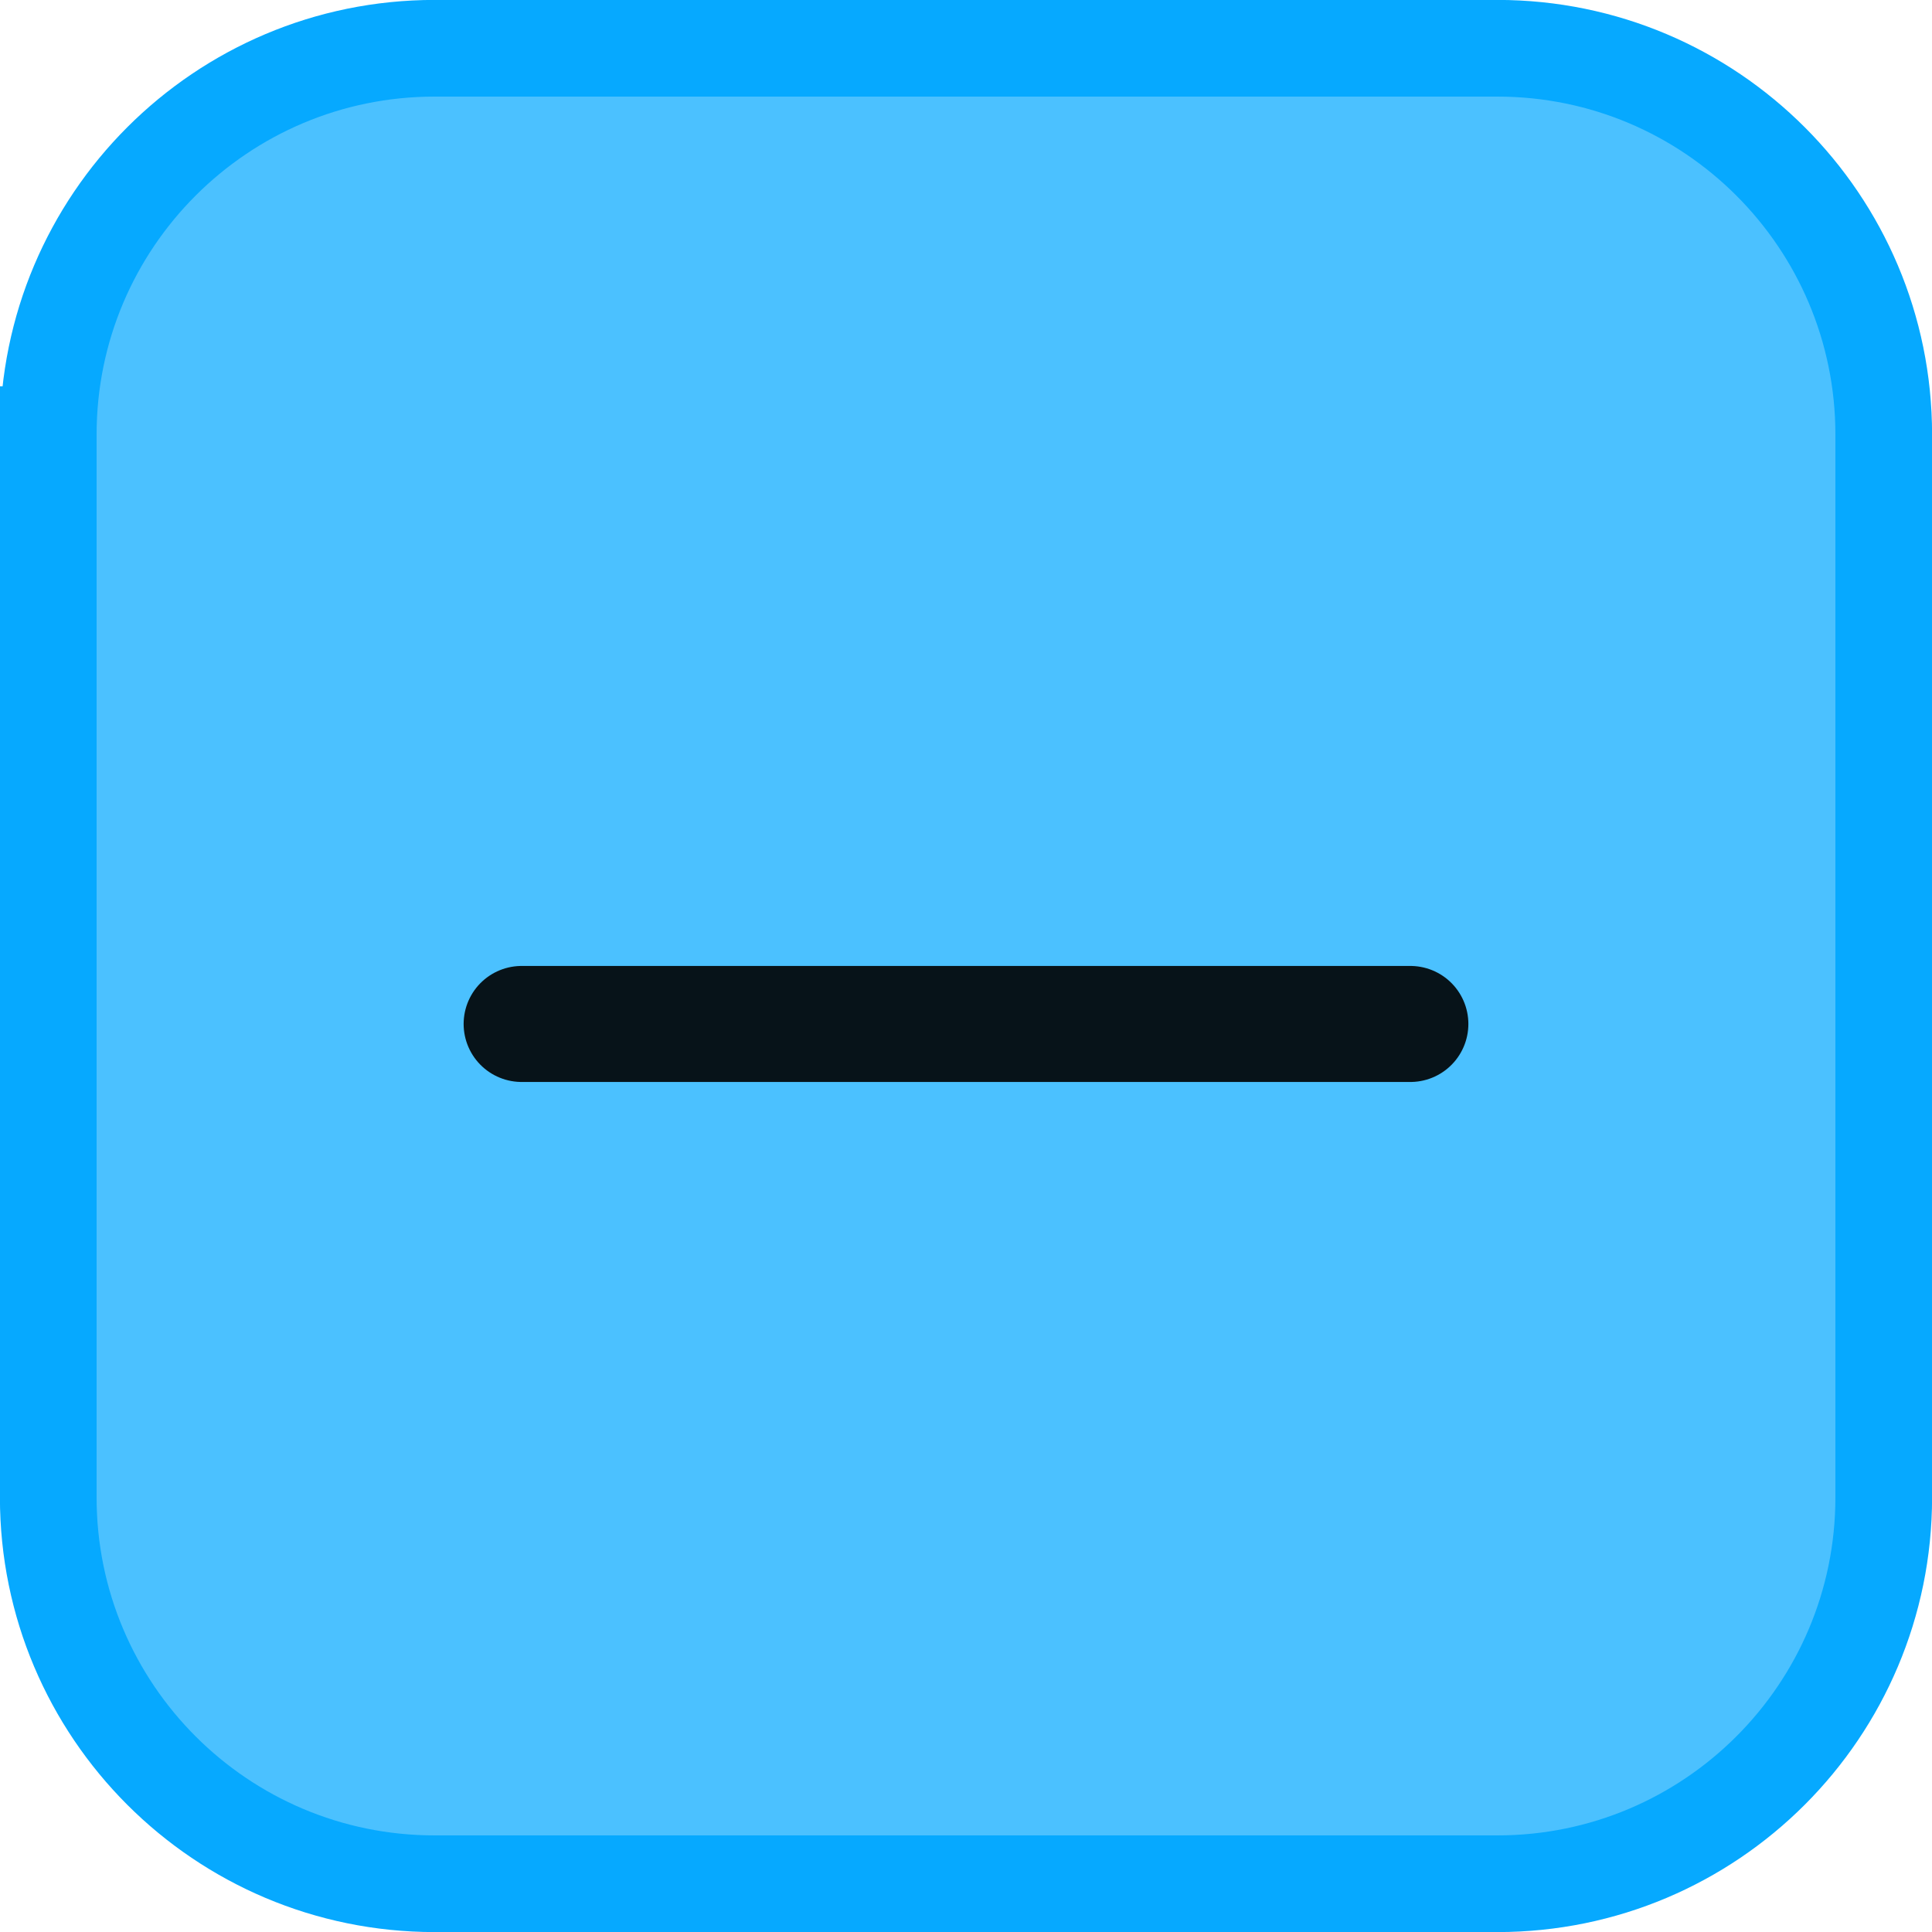
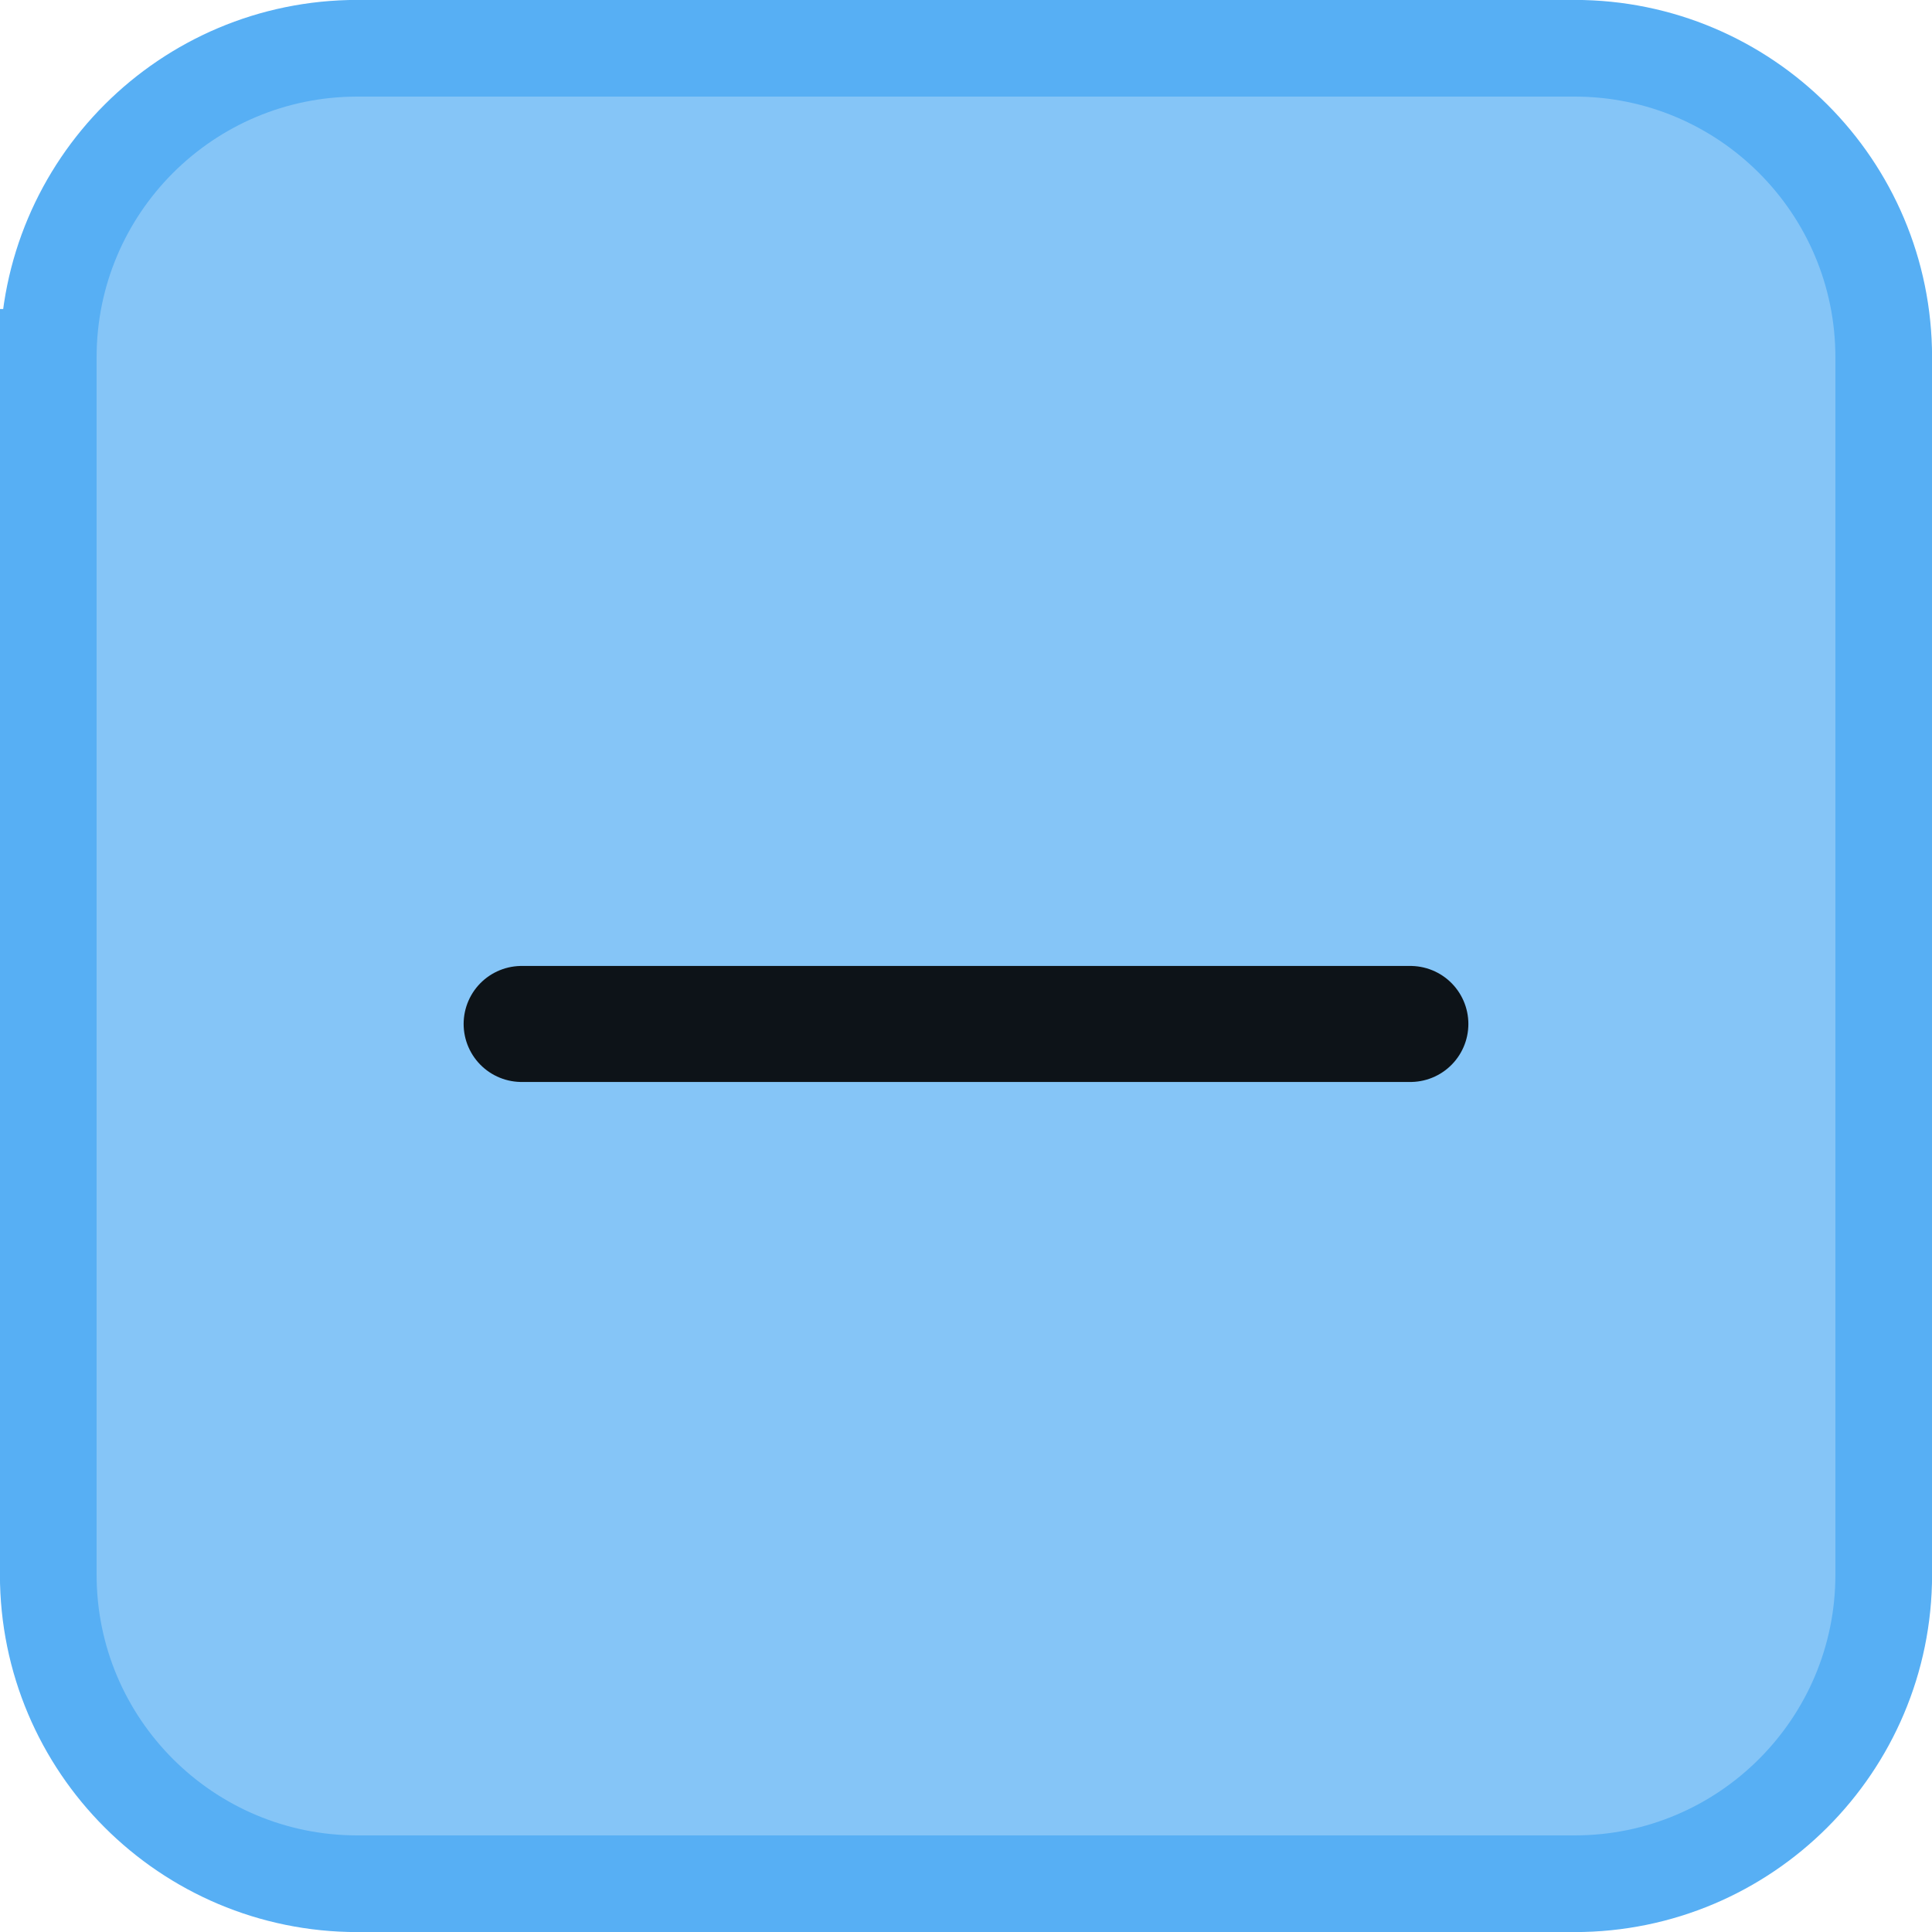
<svg xmlns="http://www.w3.org/2000/svg" viewBox="0 0 50 50" version="1.2" baseProfile="tiny">
  <defs>
</defs>
  <g fill="none" stroke="black" stroke-width="1" fill-rule="evenodd" stroke-linecap="square" stroke-linejoin="bevel">
    <g fill="none" stroke="#000000" stroke-opacity="1" stroke-width="1" stroke-linecap="square" stroke-linejoin="bevel" transform="matrix(1,0,0,1,0,0)" font-family="Noto Sans" font-size="10" font-weight="400" font-style="normal">
</g>
-     <g fill="#06a9ff" fill-opacity="0.72" stroke="#06a9ff" stroke-opacity="1" stroke-width="2.502" stroke-linecap="square" stroke-linejoin="bevel" transform="matrix(1,0,0,1,2.5,2.5)" font-family="Noto Sans" font-size="10" font-weight="400" font-style="normal">
-       <path vector-effect="none" fill-rule="evenodd" d="M-1.251,8.749 C-1.251,3.226 3.226,-1.251 8.749,-1.251 L36.251,-1.251 C41.774,-1.251 46.251,3.226 46.251,8.749 L46.251,36.251 C46.251,41.774 41.774,46.251 36.251,46.251 L8.749,46.251 C3.226,46.251 -1.251,41.774 -1.251,36.251 L-1.251,8.749" />
+     <g fill="#57aff4" fill-opacity="0.72" stroke="#57aff4" stroke-opacity="1" stroke-width="2.502" stroke-linecap="square" stroke-linejoin="bevel" transform="matrix(1,0,0,1,2.5,2.5)" font-family="Noto Sans" font-size="10" font-weight="400" font-style="normal">
+       <path vector-effect="none" fill-rule="evenodd" d="M-1.251,6.749 C-1.251,2.33 2.33,-1.251 6.749,-1.251 L38.251,-1.251 C42.669,-1.251 46.251,2.33 46.251,6.749 L46.251,38.251 C46.251,42.669 42.669,46.251 38.251,46.251 L6.749,46.251 C2.33,46.251 -1.251,42.669 -1.251,38.251 L-1.251,6.749" />
    </g>
    <g fill="none" stroke="#000000" stroke-opacity="1" stroke-width="1" stroke-linecap="square" stroke-linejoin="bevel" transform="matrix(1,0,0,1,0,0)" font-family="Noto Sans" font-size="10" font-weight="400" font-style="normal">
</g>
    <g fill="none" stroke="#000000" stroke-opacity="1" stroke-width="1.001" stroke-linecap="square" stroke-linejoin="bevel" transform="matrix(2.5,0,0,2.5,2.5,2.5)" font-family="Noto Sans" font-size="10" font-weight="400" font-style="normal">
</g>
    <g fill="none" stroke="#000000" stroke-opacity="0.9" stroke-width="1.201" stroke-linecap="round" stroke-linejoin="miter" stroke-miterlimit="2" transform="matrix(2.5,0,0,2.5,2.5,2.5)" font-family="Noto Sans" font-size="10" font-weight="400" font-style="normal">
      <polyline fill="none" vector-effect="none" points="4.4,9.6 13.6,9.6 " />
    </g>
    <g fill="none" stroke="#000000" stroke-opacity="1" stroke-width="1.001" stroke-linecap="square" stroke-linejoin="bevel" transform="matrix(2.5,0,0,2.5,2.5,2.5)" font-family="Noto Sans" font-size="10" font-weight="400" font-style="normal">
</g>
    <g fill="none" stroke="#000000" stroke-opacity="1" stroke-width="1" stroke-linecap="square" stroke-linejoin="bevel" transform="matrix(1,0,0,1,0,0)" font-family="Noto Sans" font-size="10" font-weight="400" font-style="normal">
</g>
  </g>
</svg>
